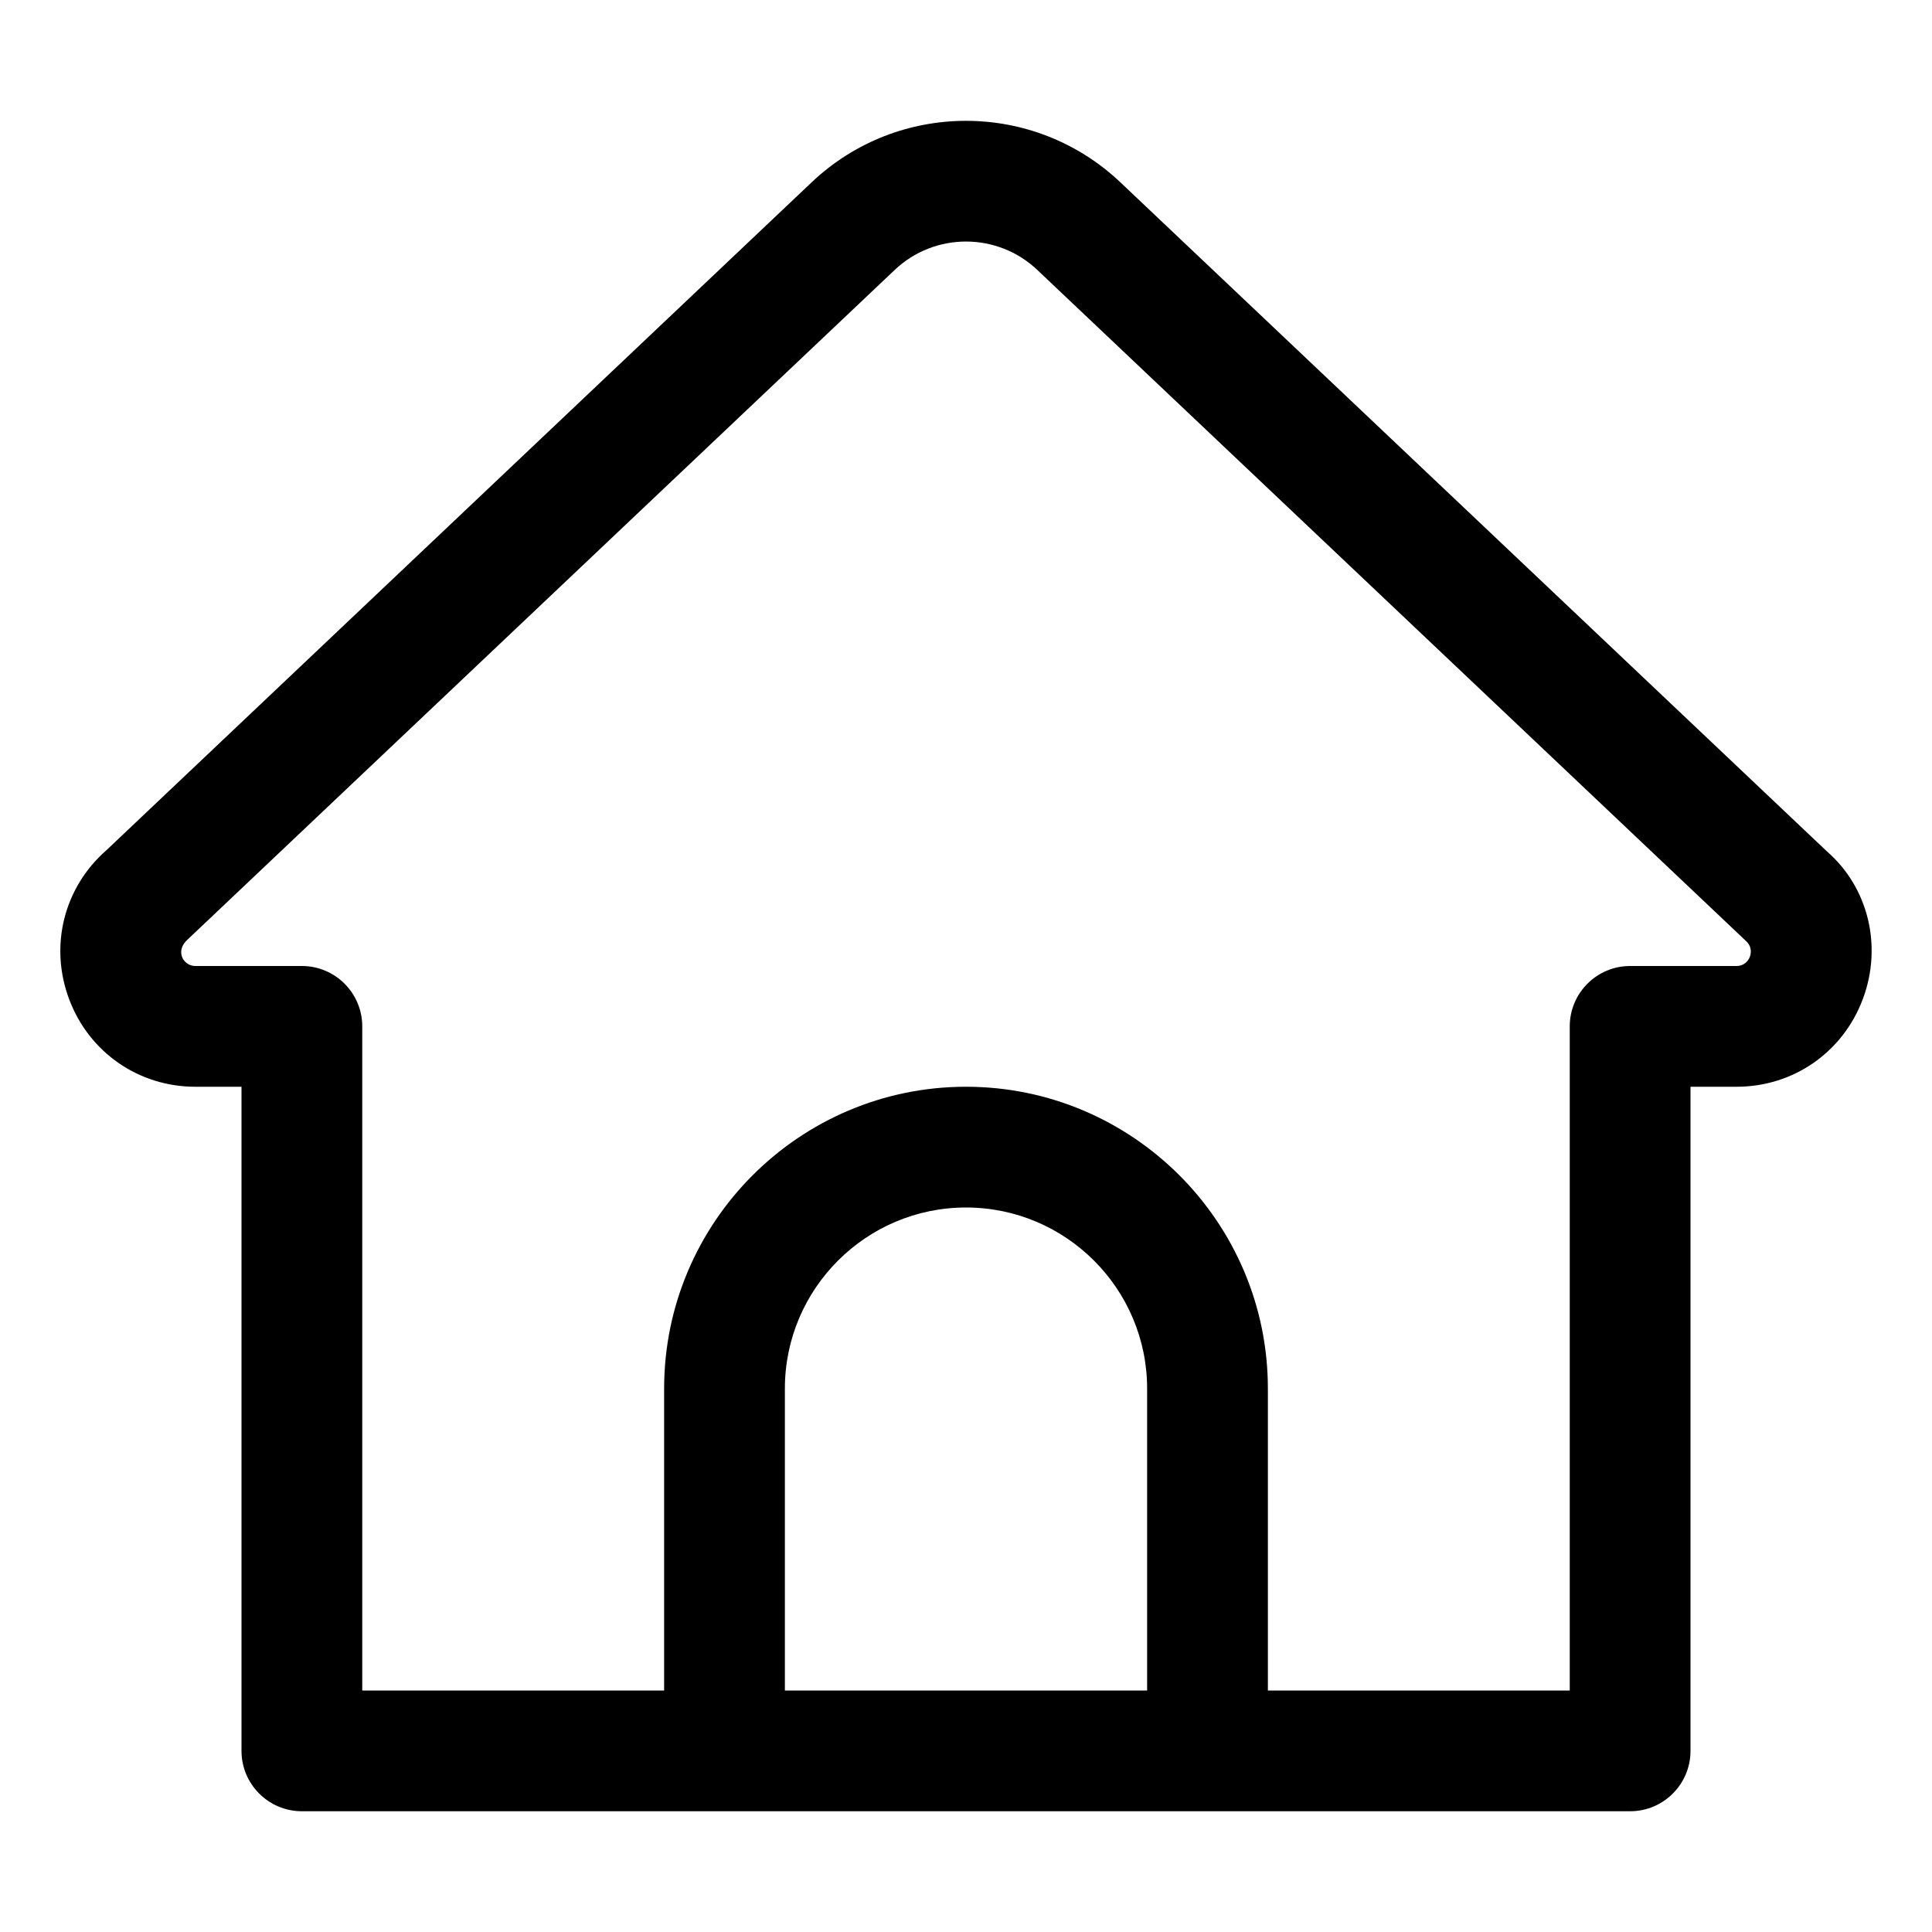
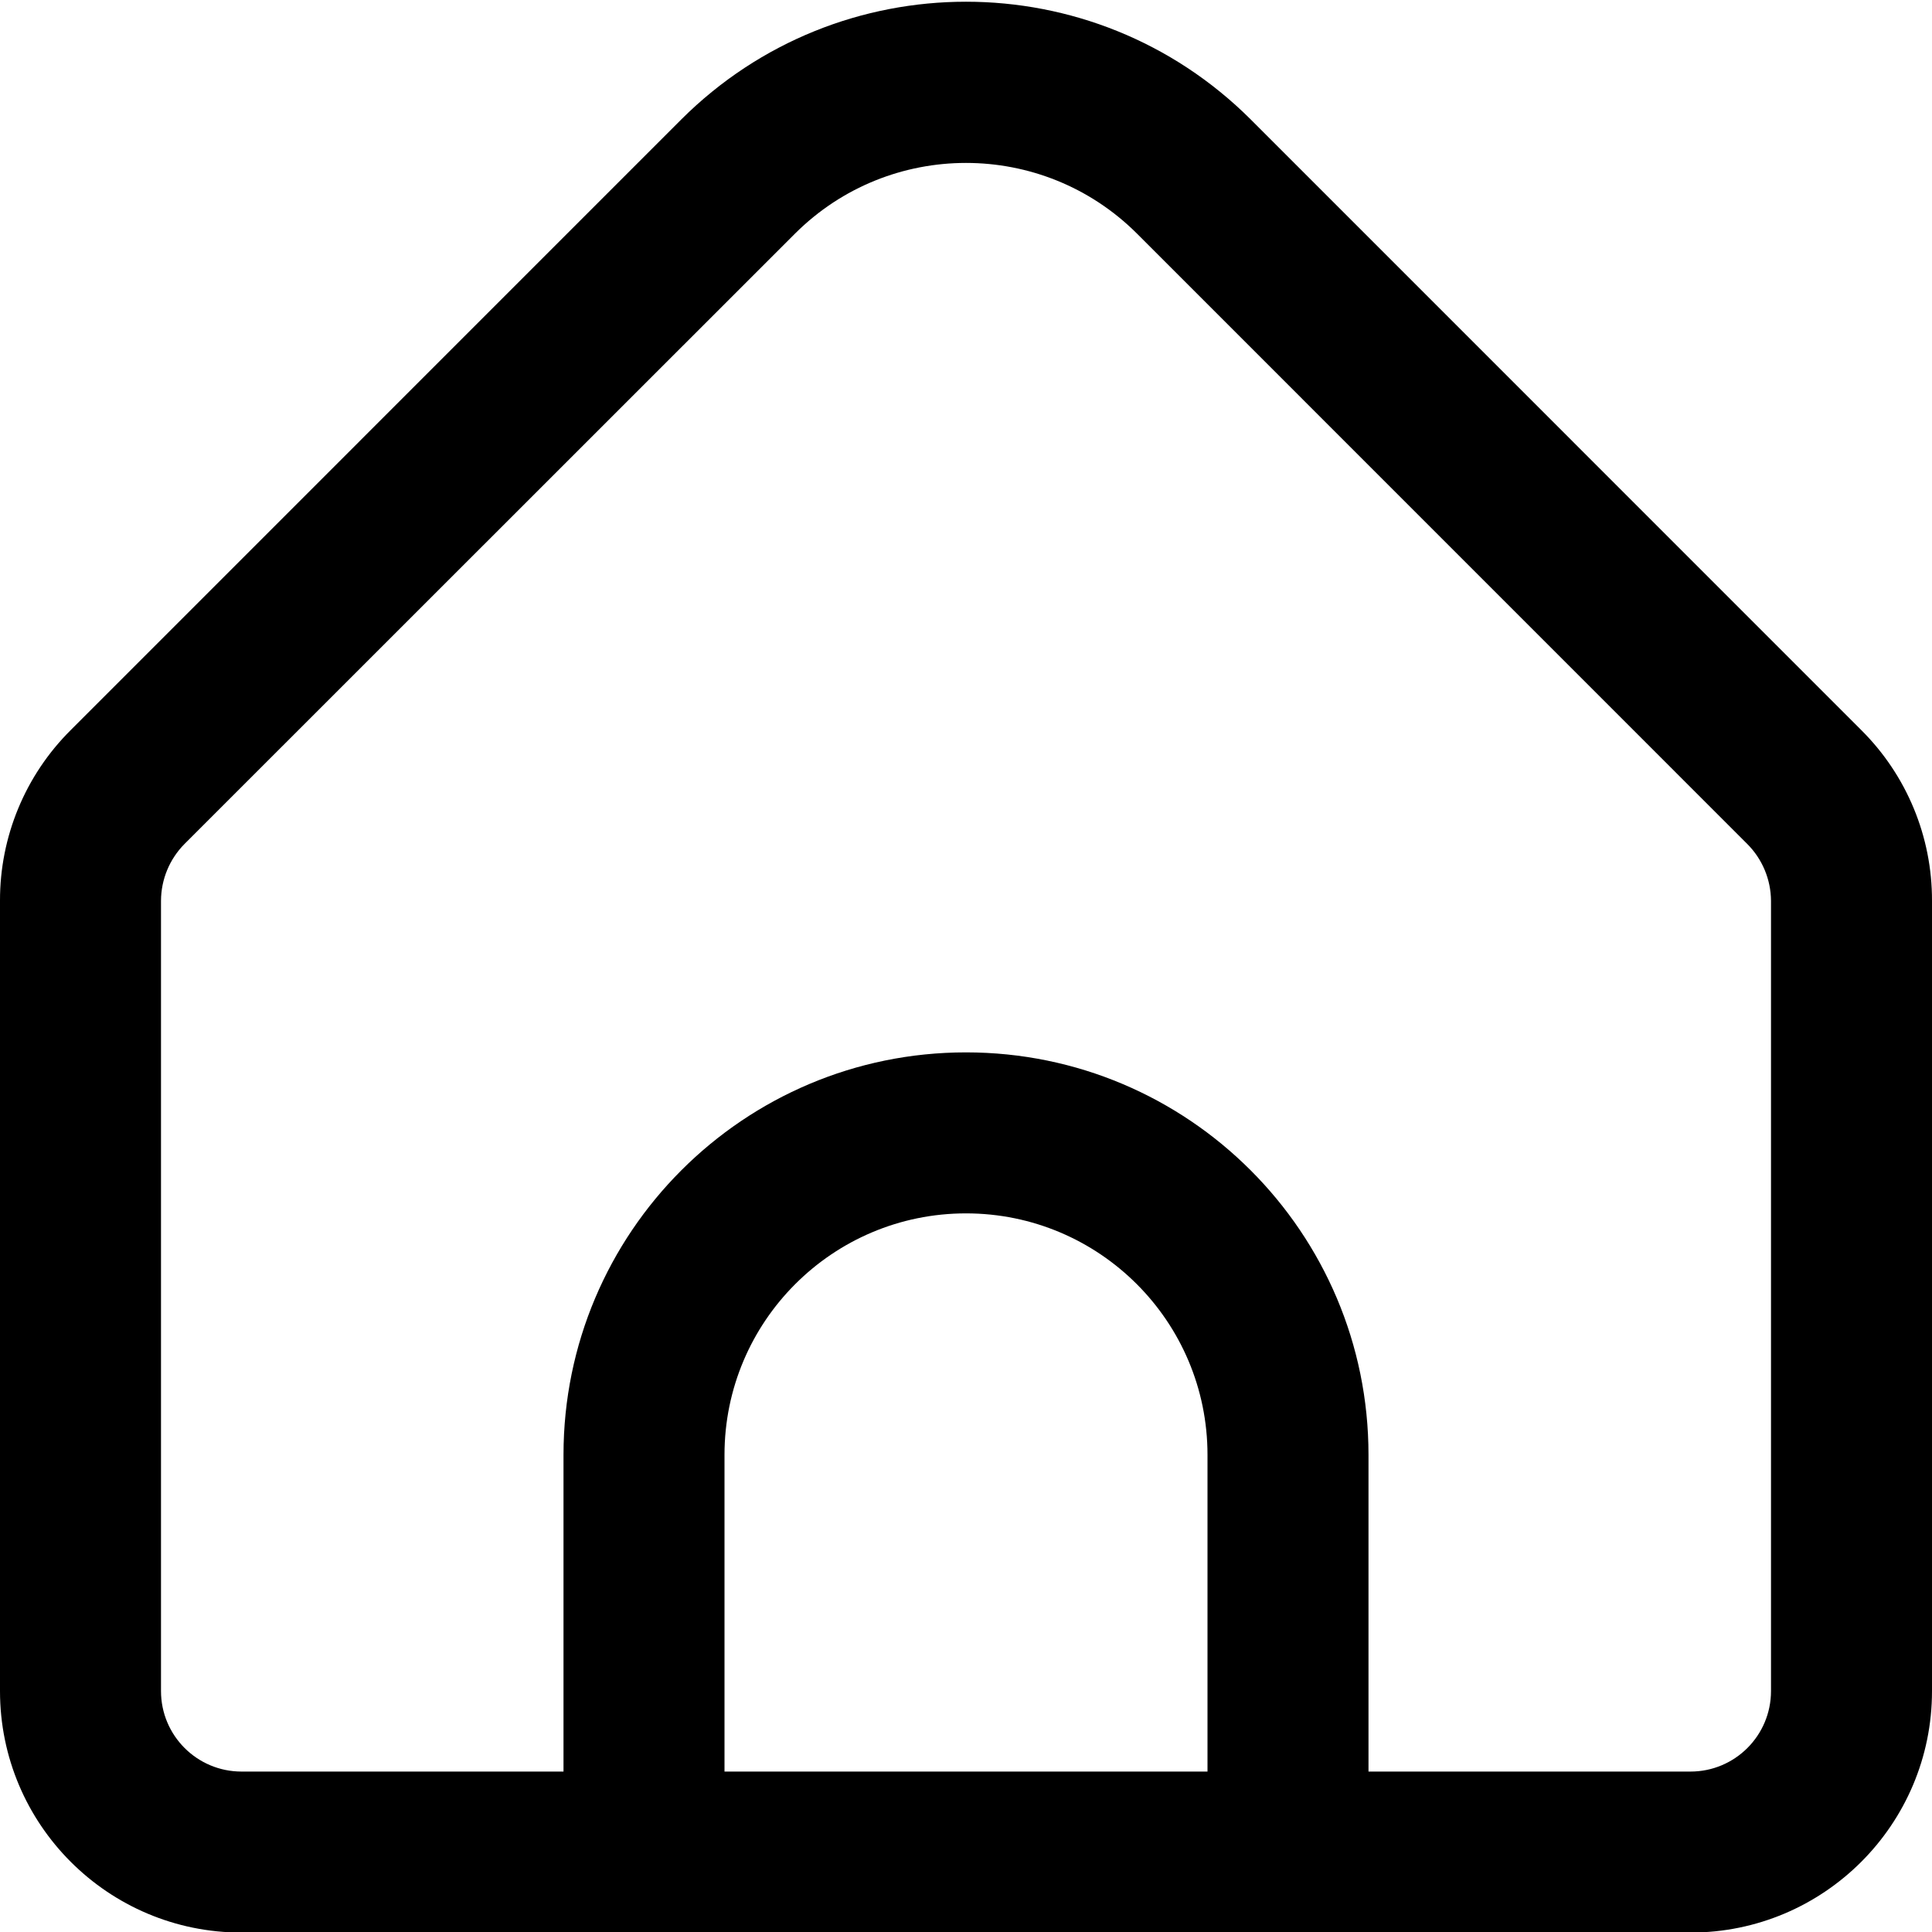
- <svg xmlns="http://www.w3.org/2000/svg" id="Line" enable-background="new 0 0 32 32" height="512" viewBox="0 0 32 32" width="512">
-   <path id="XMLID_32_" d="m30.263 14.105-11.707-11.086c-1.434-1.357-3.679-1.357-5.112 0l-11.679 11.061c-.708.618-.951 1.587-.62 2.47.331.881 1.151 1.45 2.09 1.45h.765v11c0 .552.448 1 1 1h22c.552 0 1-.448 1-1v-11h.764c.939 0 1.76-.57 2.09-1.452.331-.882.087-1.852-.591-2.443zm-17.263 13.895v-5c0-1.654 1.346-3 3-3s3 1.346 3 3v5zm15.764-12h-1.764c-.552 0-1 .448-1 1v11h-5v-5c0-2.757-2.243-5-5-5s-5 2.243-5 5v5h-5v-11c0-.552-.448-1-1-1h-1.765c-.199 0-.343-.249-.125-.441l11.709-11.088c.662-.627 1.7-.627 2.362 0l11.737 11.114c.164.142.063.415-.154.415z" />
+ <svg xmlns="http://www.w3.org/2000/svg" id="Outline" viewBox="0 0 24 24">
+   <path d="M23.121,9.069,15.536,1.483a5.008,5.008,0,0,0-7.072,0L.879,9.069A2.978,2.978,0,0,0,0,11.19v9.817a3,3,0,0,0,3,3H21a3,3,0,0,0,3-3V11.19A2.978,2.978,0,0,0,23.121,9.069ZM15,22.007H9V18.073a3,3,0,0,1,6,0Zm7-1a1,1,0,0,1-1,1H17V18.073a5,5,0,0,0-10,0v3.934H3a1,1,0,0,1-1-1V11.19a1.008,1.008,0,0,1,.293-.707L9.878,2.9a3.008,3.008,0,0,1,4.244,0l7.585,7.586A1.008,1.008,0,0,1,22,11.19Z" />
</svg>
